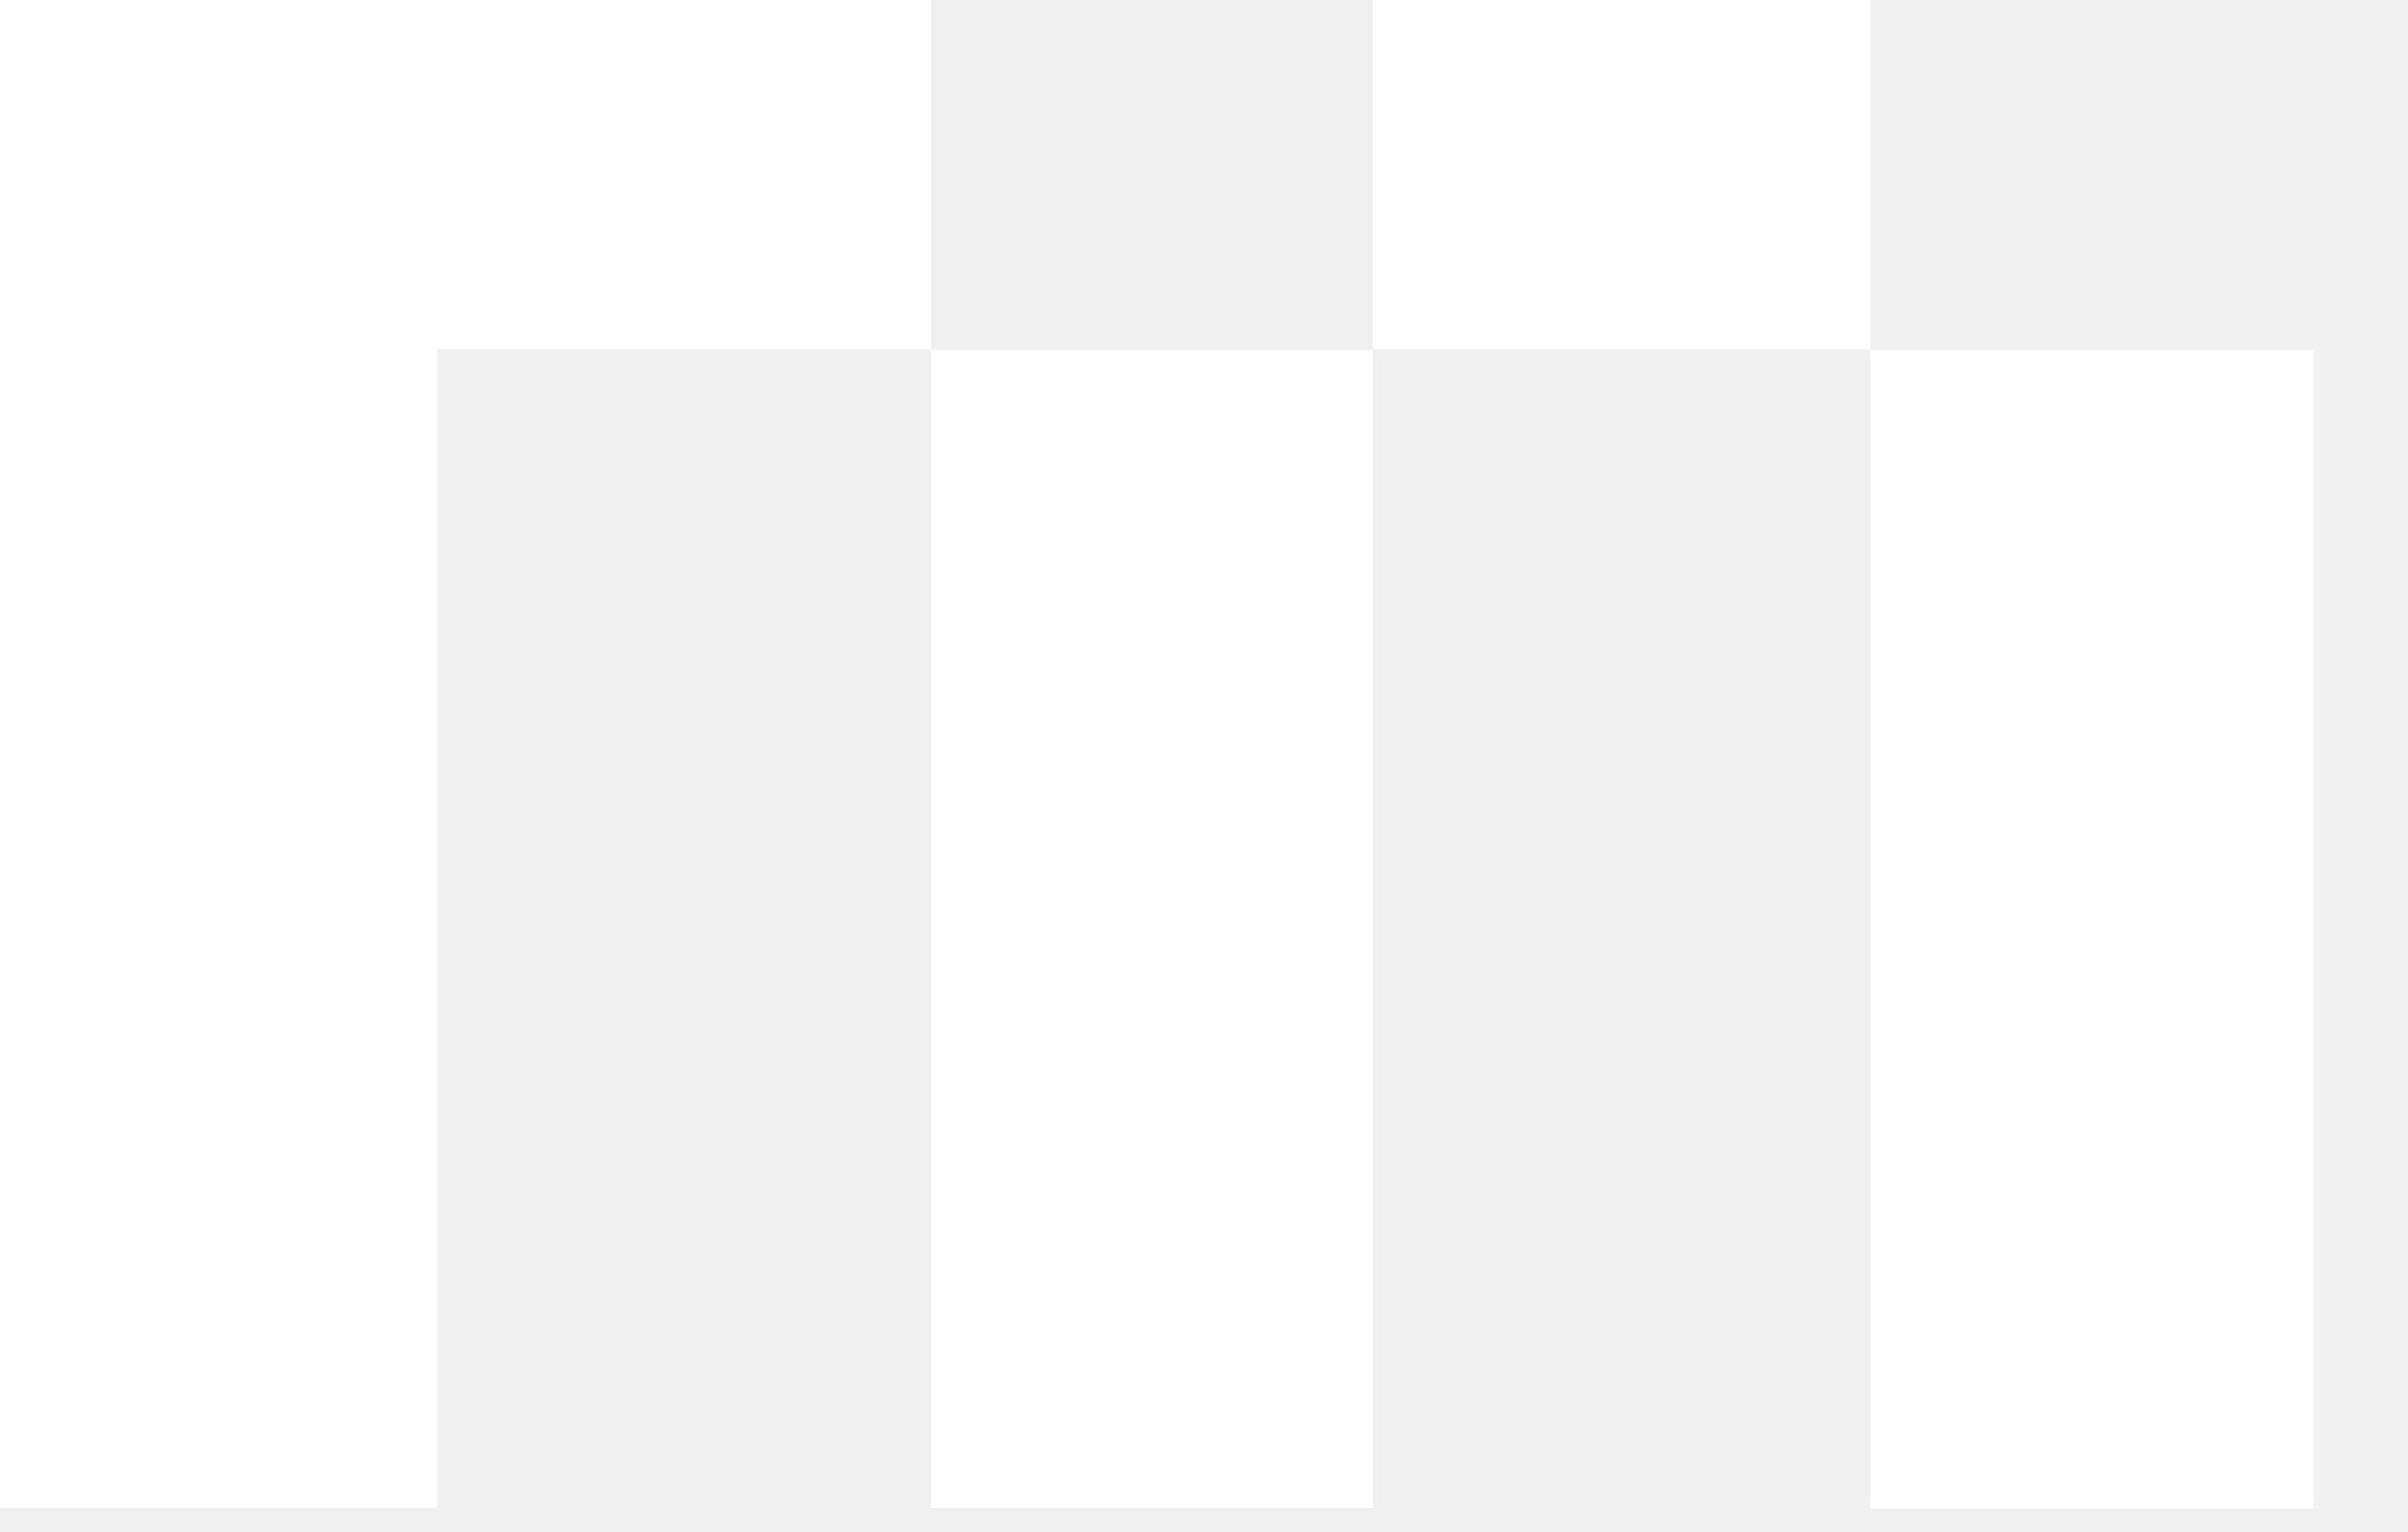
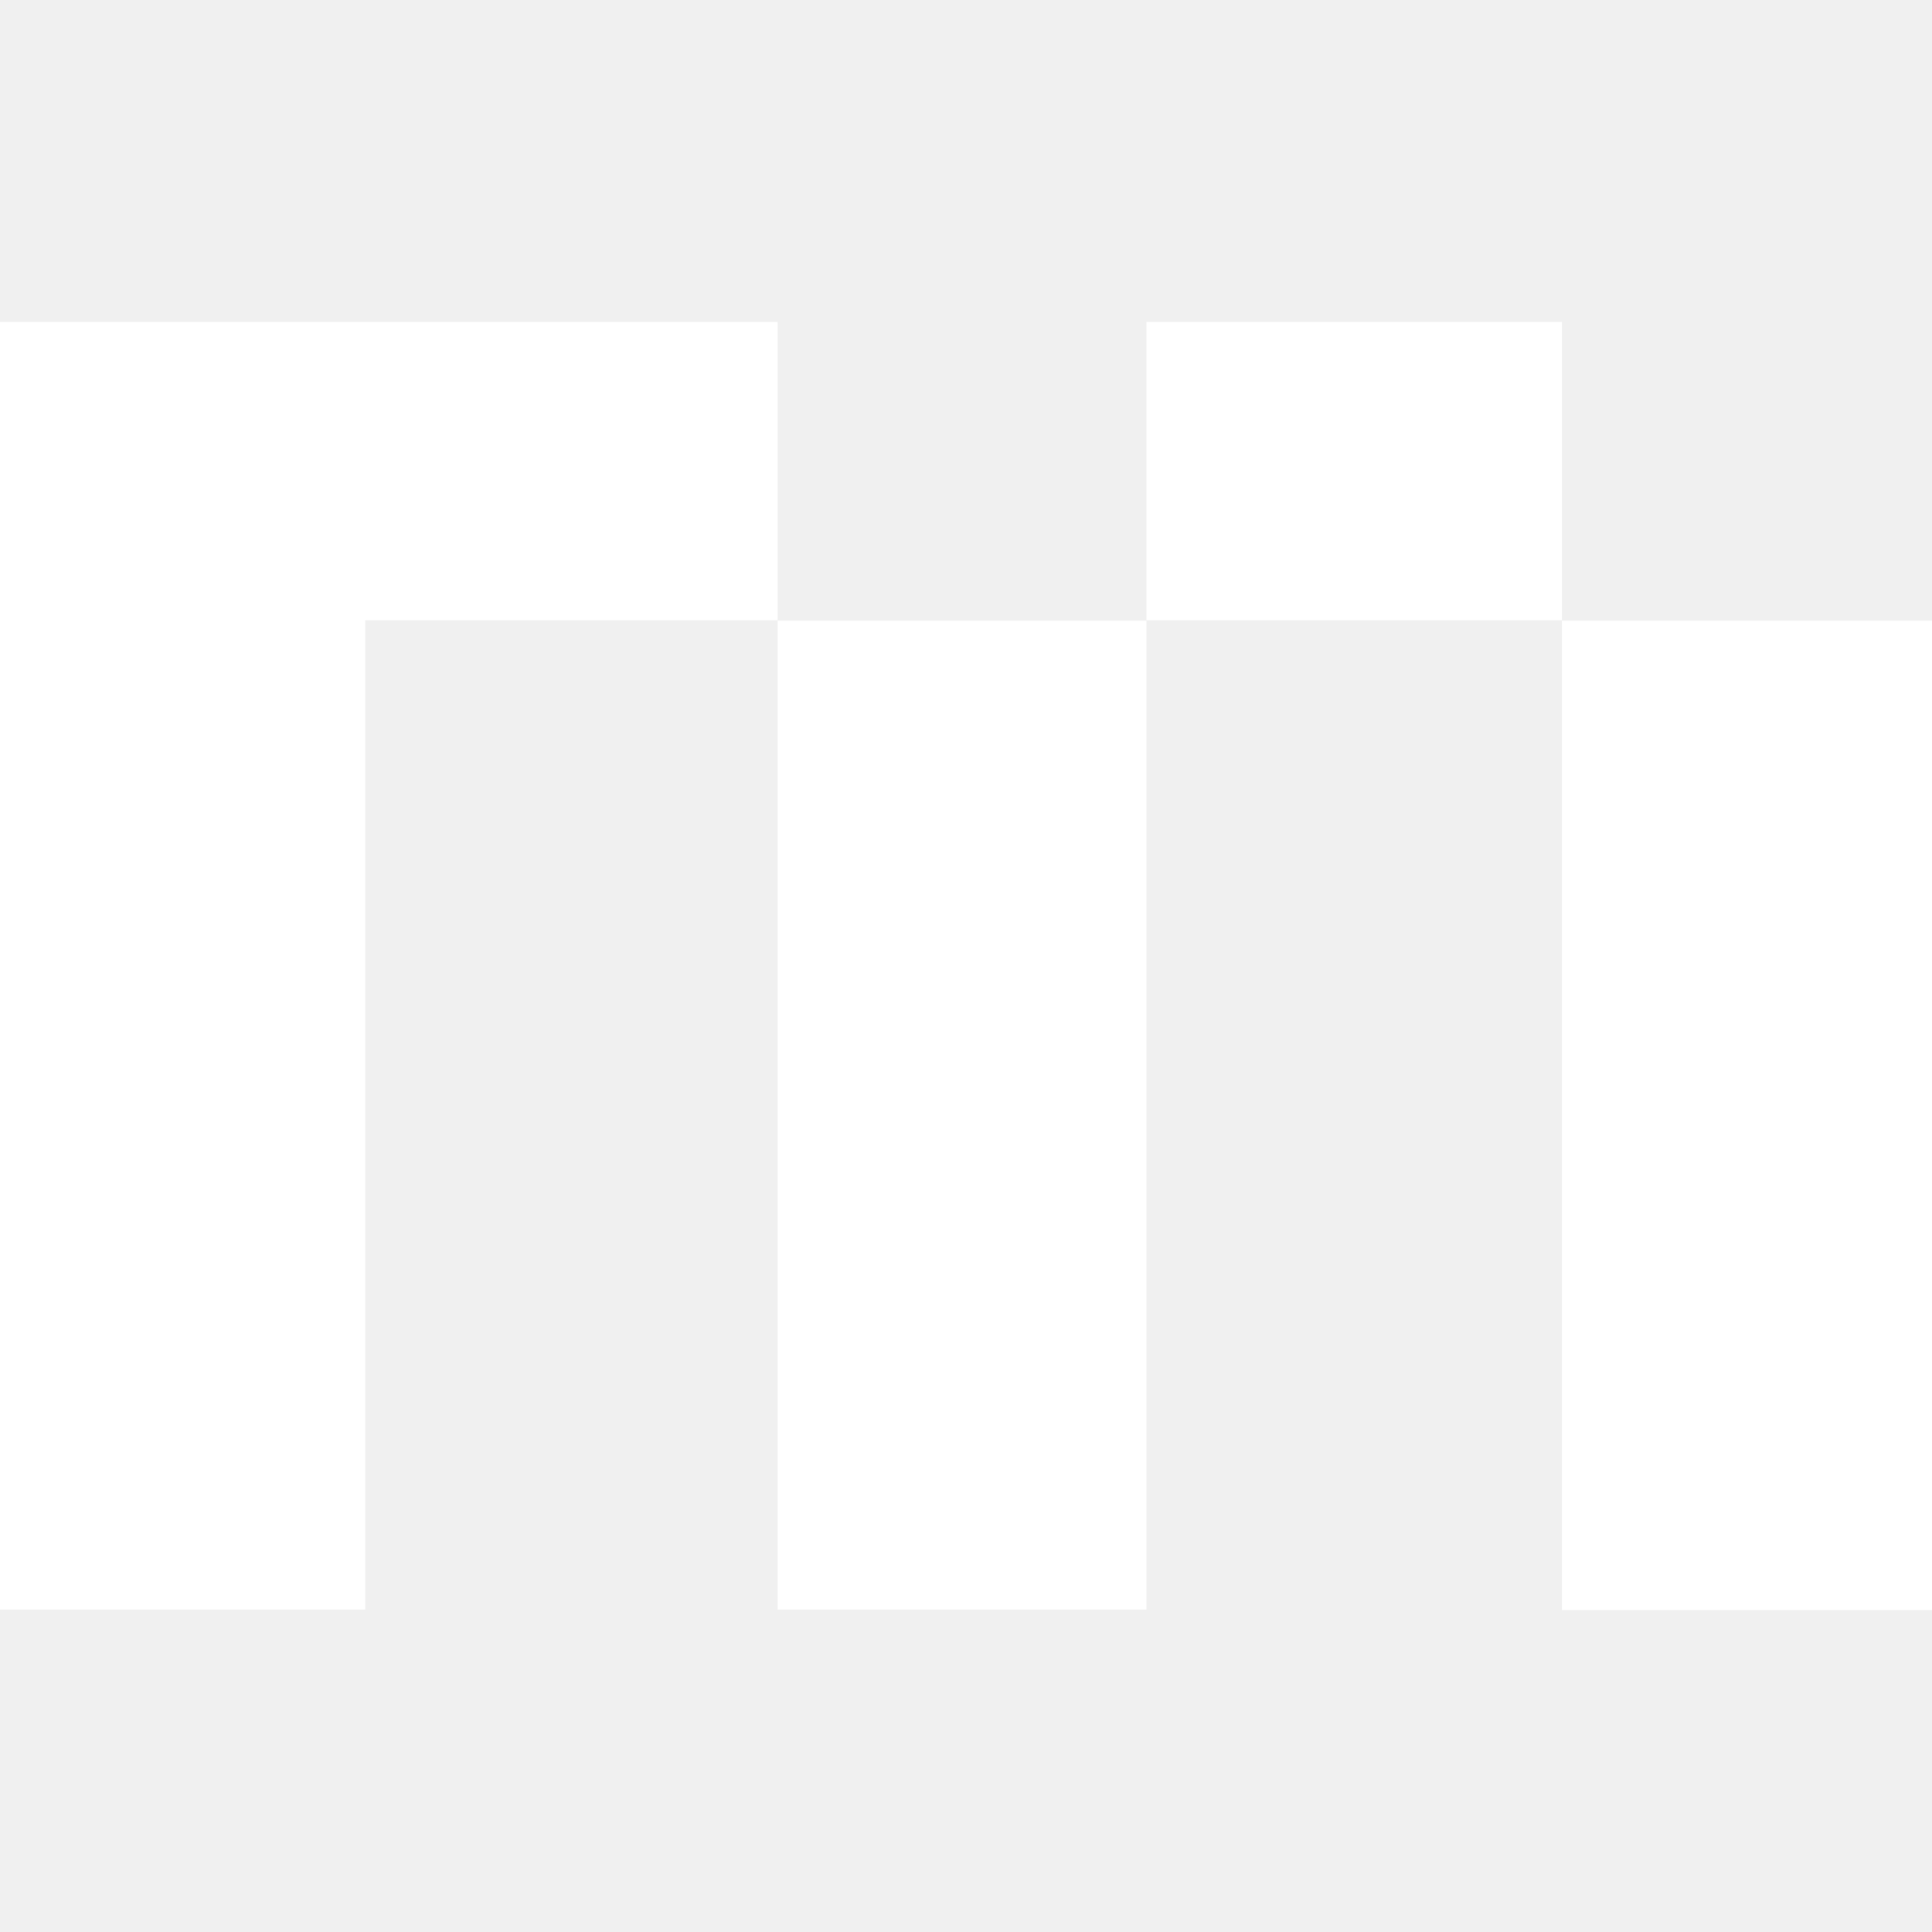
- <svg xmlns="http://www.w3.org/2000/svg" width="22" height="14" viewBox="0 0 22 14" fill="none">
-   <path d="M0 0H8.507V3.197H12.542V0H17.087V3.197H21.136V13.786H17.087V3.192H12.542V13.781H8.507V3.192H3.996V13.781H0V0Z" fill="white" />
+ <svg xmlns="http://www.w3.org/2000/svg" width="24" height="24" viewBox="0 0 24 24" fill="none">
+   <path d="M0 4H9.66V7.71H14.241V4H19.402V7.71H24V20H19.402V7.705H14.241V19.994H9.66V7.705H4.537V19.994H0V4Z" fill="white" />
</svg>
